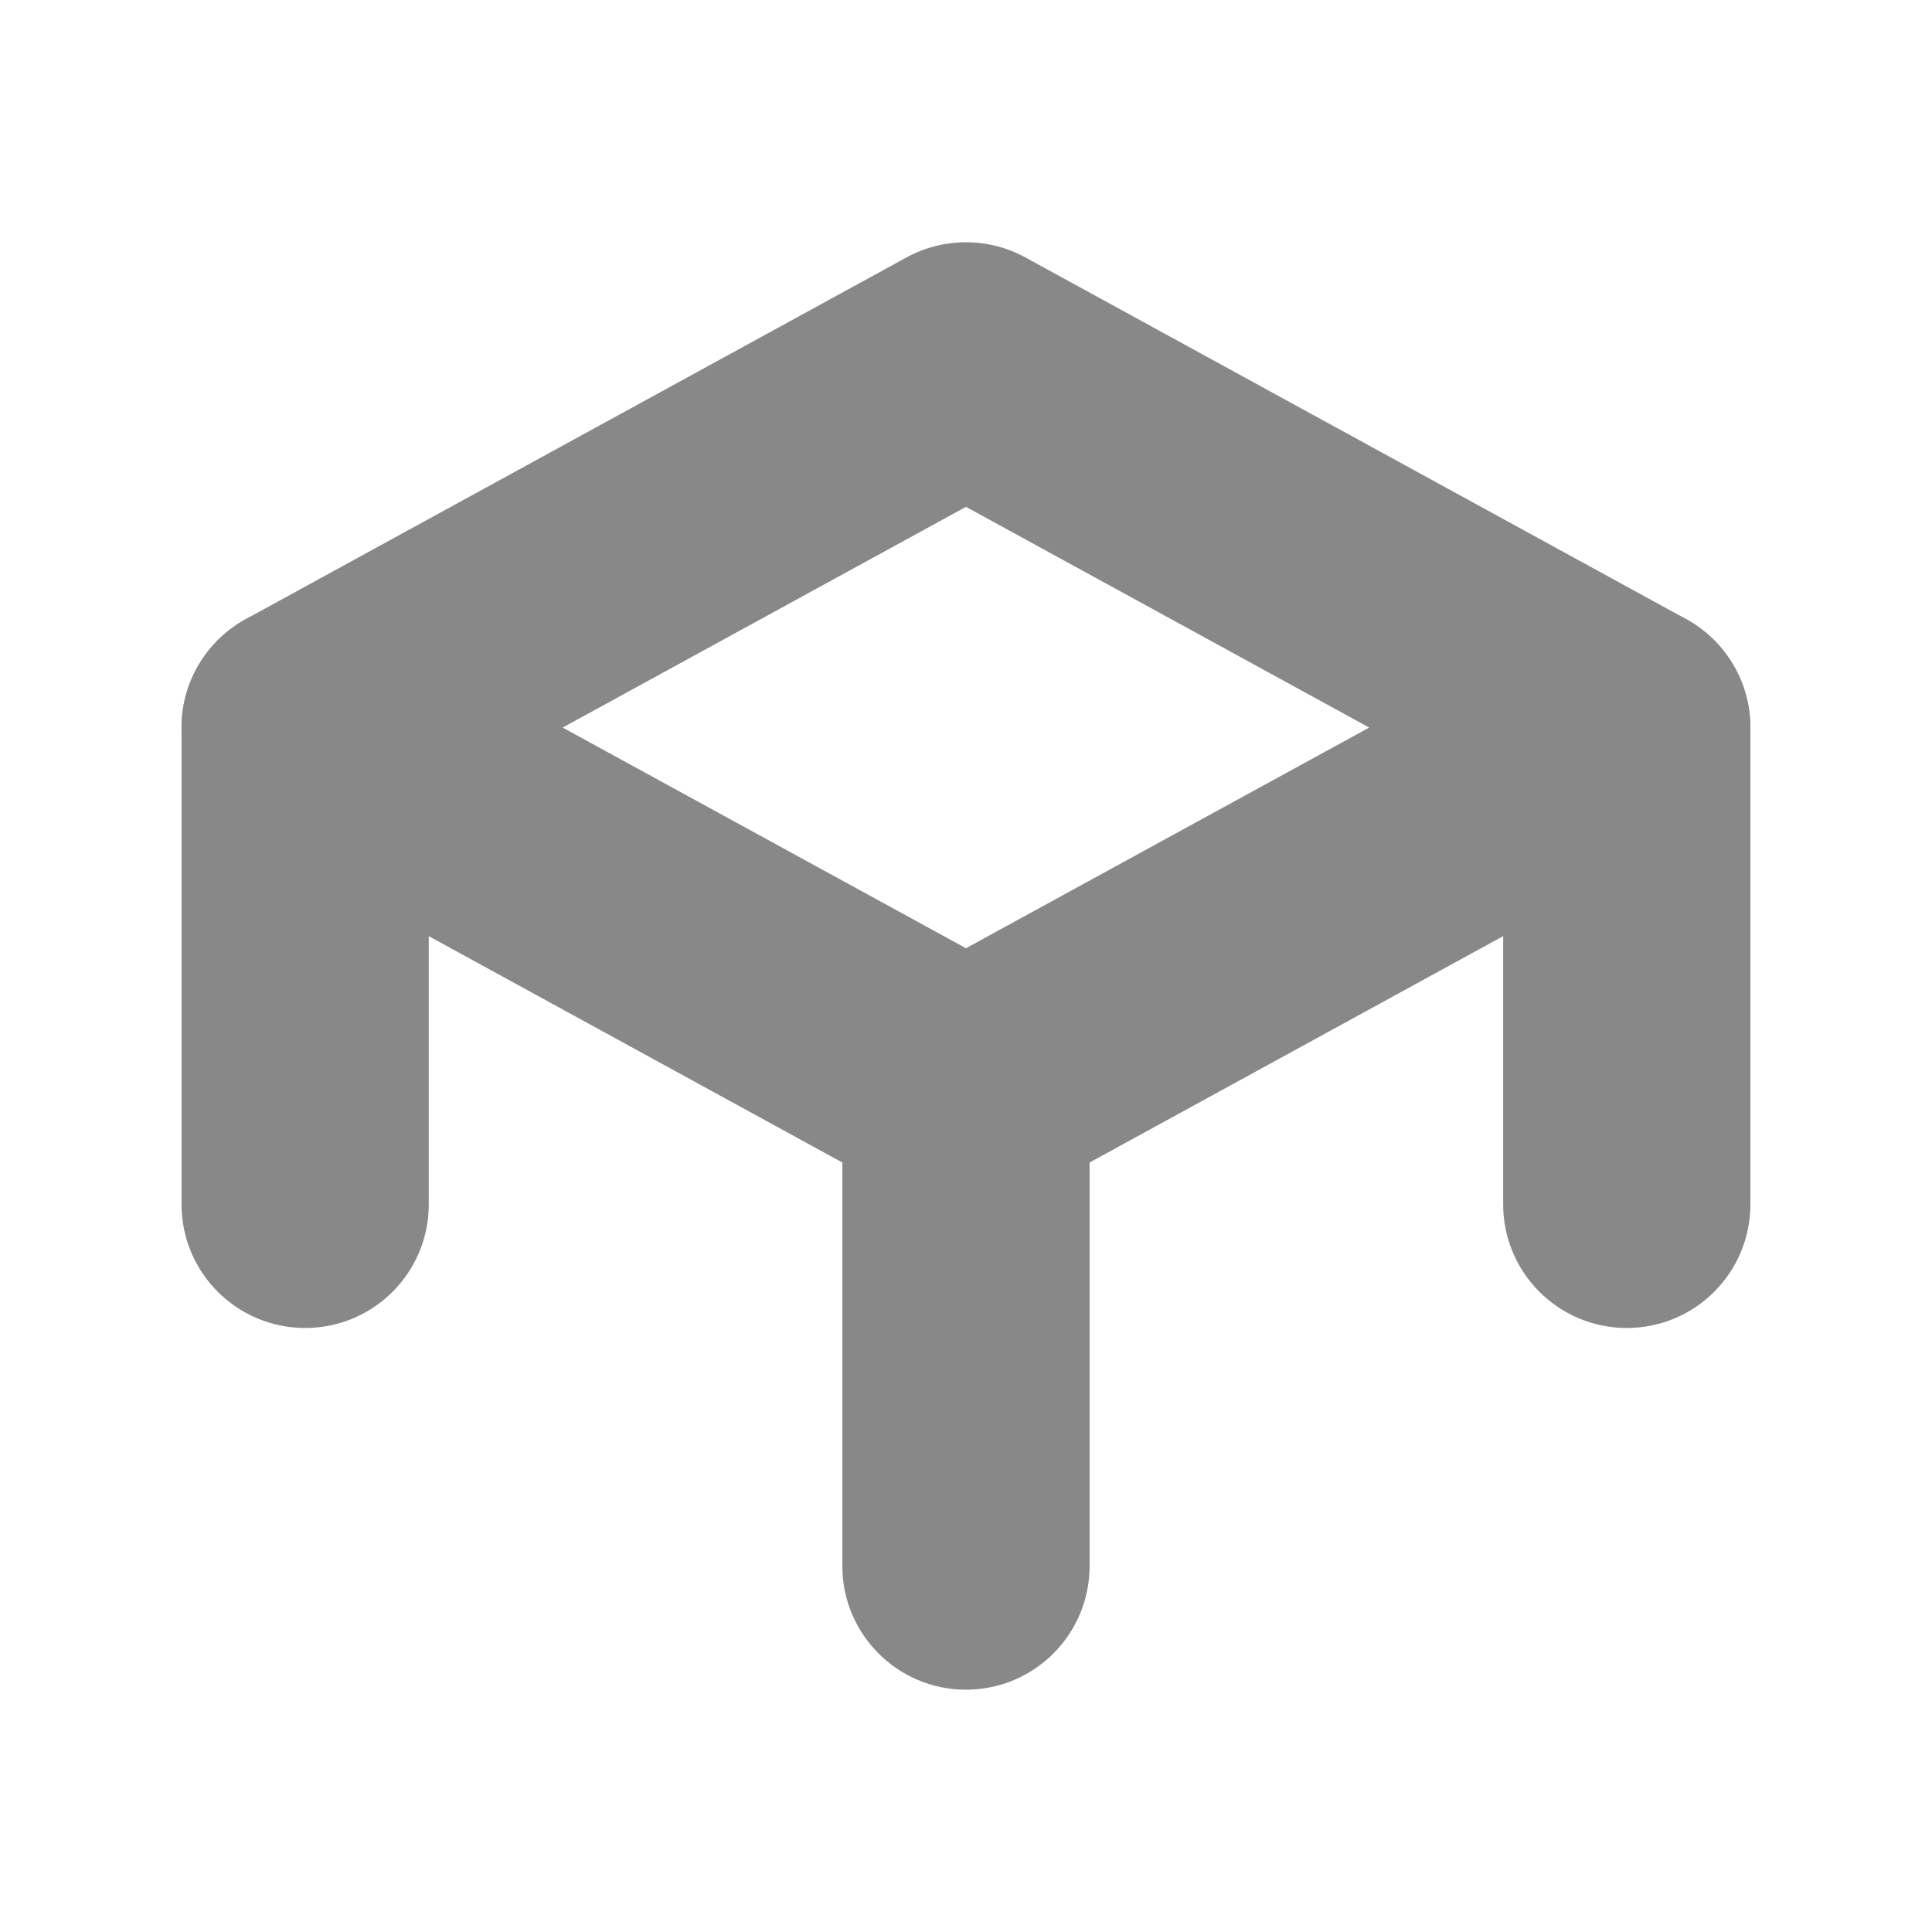
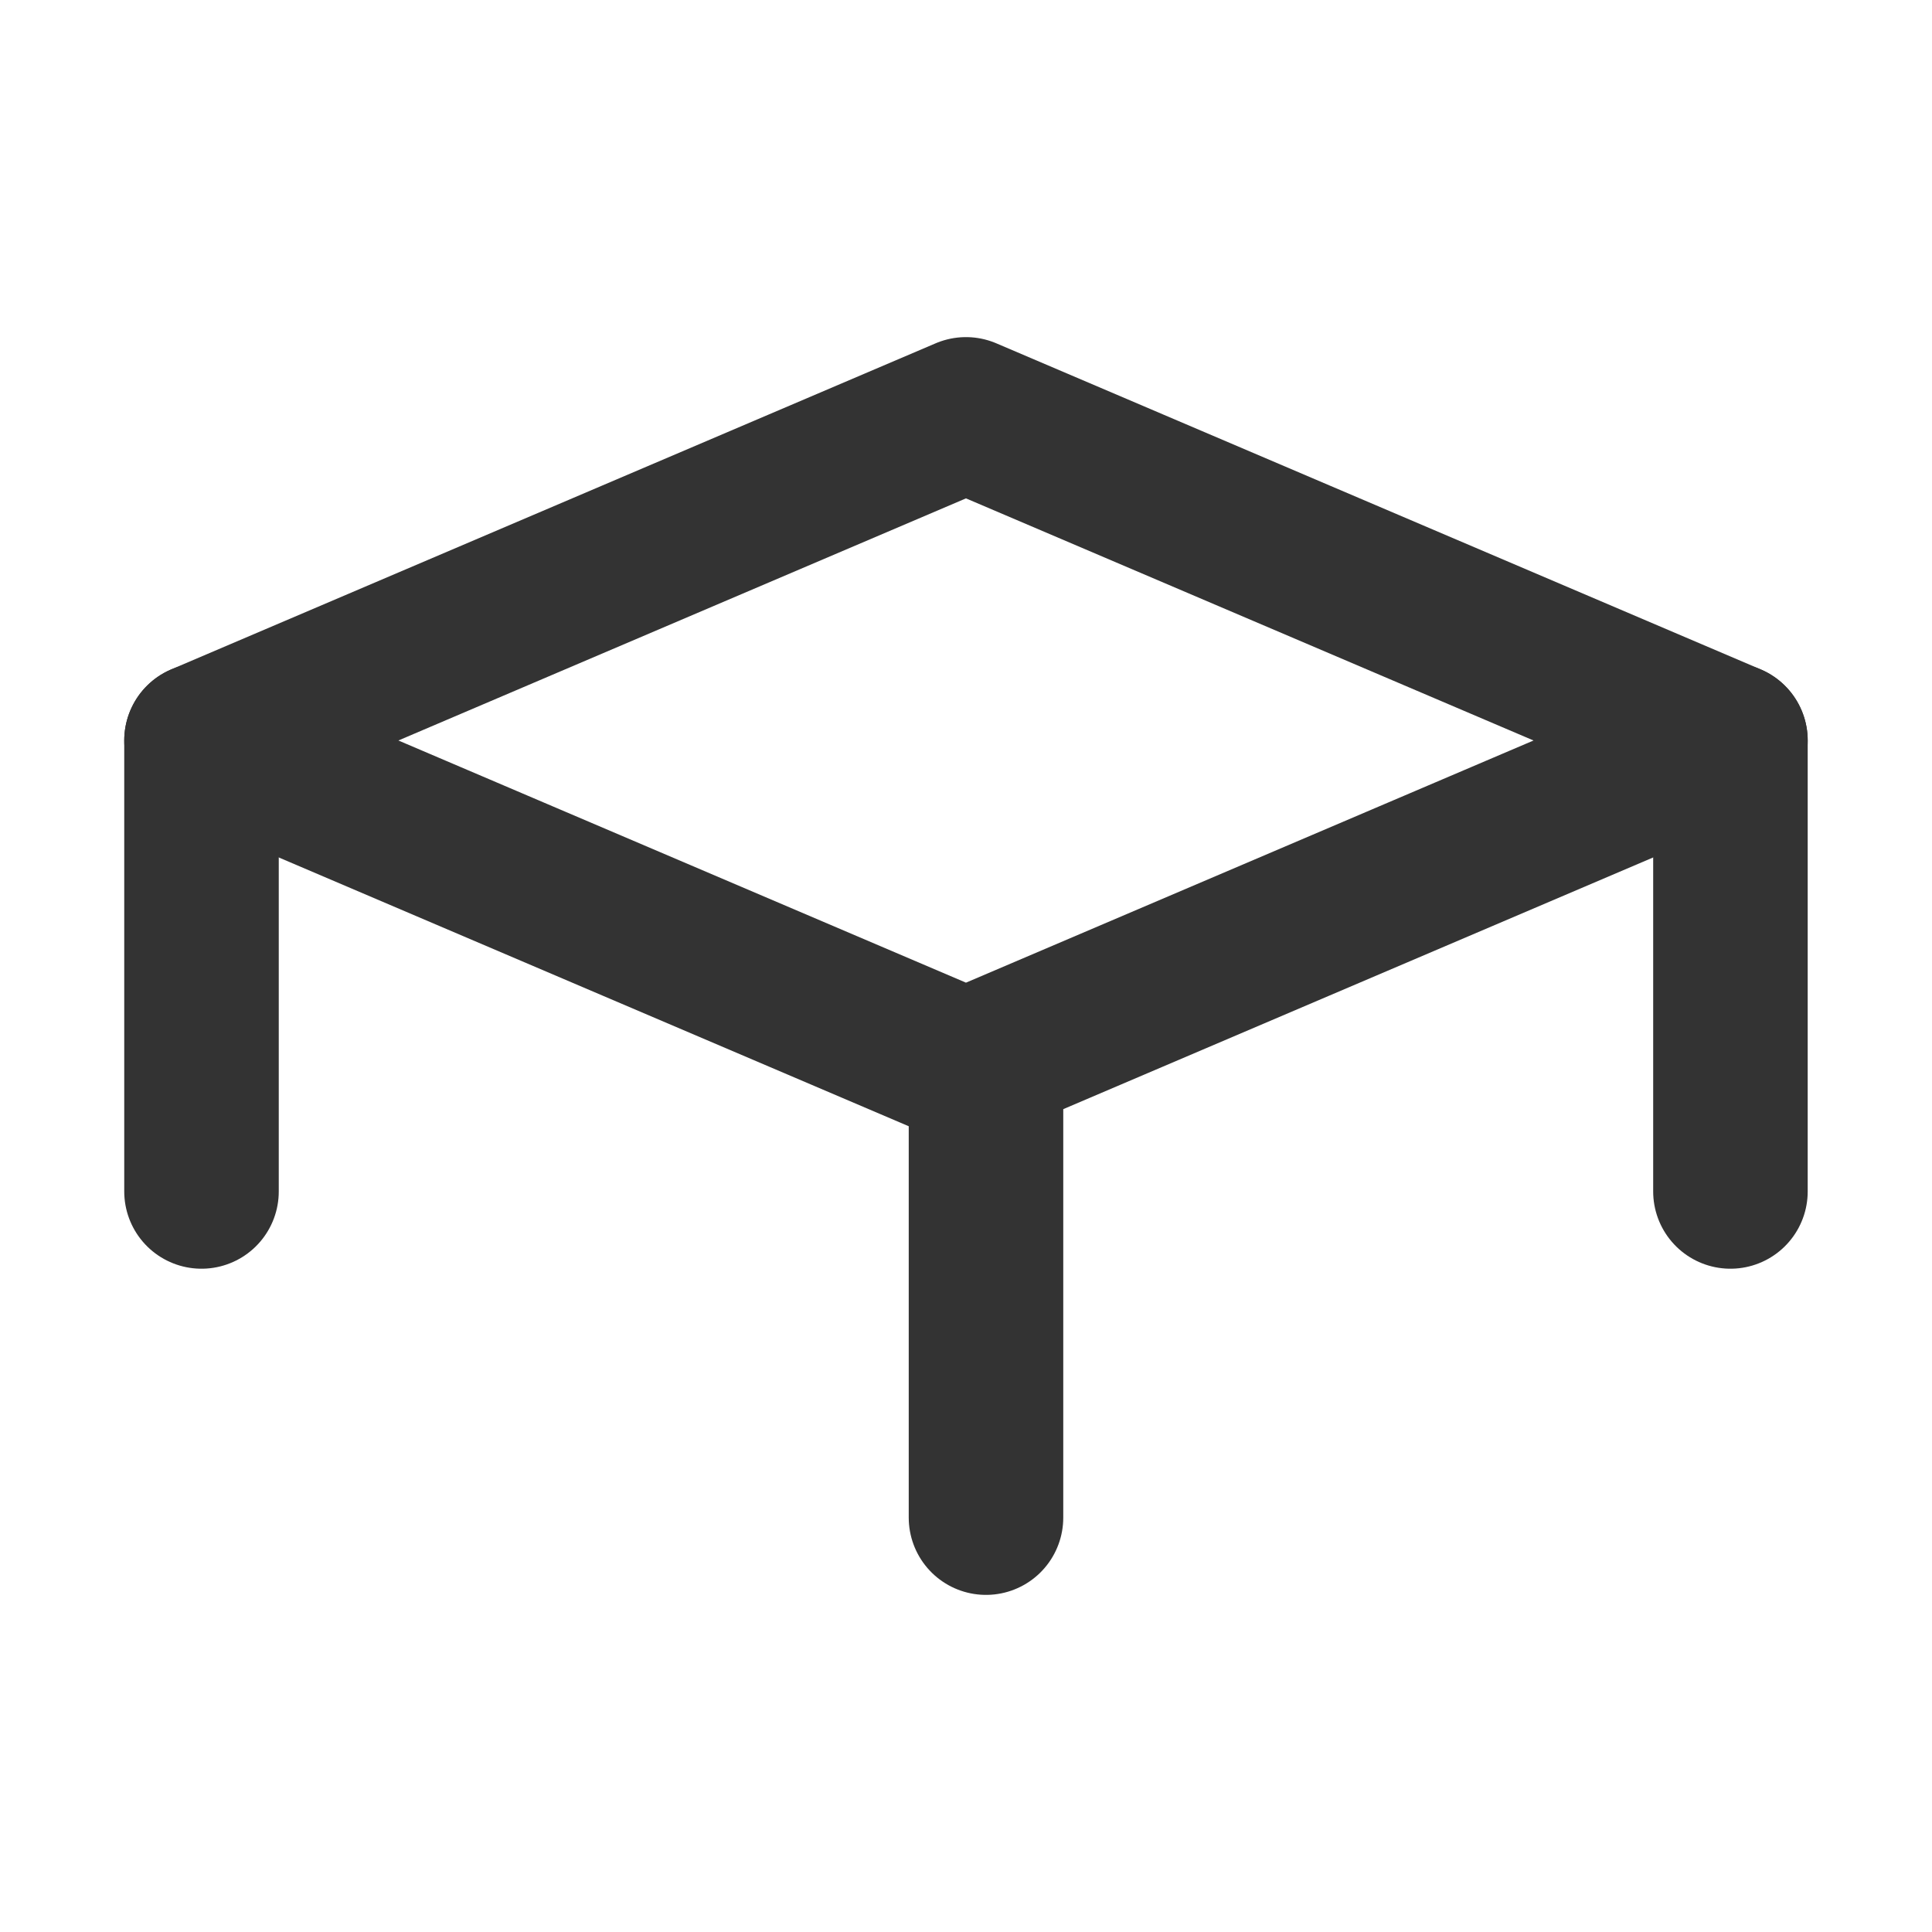
<svg xmlns="http://www.w3.org/2000/svg" version="1.1" id="Layer_1" x="0px" y="0px" width="31.256px" height="31.257px" viewBox="0 0 31.256 31.257" enable-background="new 0 0 31.256 31.257" xml:space="preserve">
  <g>
-     <g>
-       <path fill="#888888" d="M15.628,19.622c-0.331,0-0.661-0.082-0.96-0.245L3.977,13.526c-0.641-0.352-1.04-1.024-1.04-1.755    s0.398-1.403,1.04-1.755l10.69-5.852c0.599-0.326,1.322-0.326,1.921,0l10.691,5.852c0.641,0.352,1.039,1.024,1.039,1.755    s-0.398,1.403-1.04,1.755l-10.69,5.851C16.29,19.54,15.958,19.622,15.628,19.622z M9.103,11.771l6.525,3.57l6.524-3.57L15.628,8.2    L9.103,11.771z" />
-     </g>
-     <g>
-       <path fill="#888888" d="M15.628,27.337c-1.104,0-2-0.896-2-2v-7.715c0-1.104,0.896-2,2-2s2,0.896,2,2v7.715    C17.628,26.441,16.733,27.337,15.628,27.337z" />
-     </g>
-     <g>
-       <path fill="#888888" d="M26.319,21.485c-1.104,0-2-0.896-2-2v-7.714c0-1.104,0.896-2,2-2s2,0.896,2,2v7.714    C28.319,20.59,27.423,21.485,26.319,21.485z" />
-     </g>
-     <g>
-       <path fill="#888888" d="M4.937,21.485c-1.104,0-2-0.896-2-2v-7.714c0-1.104,0.896-2,2-2s2,0.896,2,2v7.714    C6.937,20.59,6.042,21.485,4.937,21.485z" />
-     </g>
+     <polygon fill="none" stroke="#333333" stroke-width="2.5" stroke-linecap="round" stroke-linejoin="round" stroke-miterlimit="10" points="   15.628,17.257 3.26,11.98 15.628,6.704 27.996,11.98  " />
+     <line fill="none" stroke="#333333" stroke-width="2.5" stroke-linecap="round" stroke-linejoin="round" stroke-miterlimit="10" x1="3.26" y1="19.276" x2="3.26" y2="11.98" />
+     <line fill="none" stroke="#333333" stroke-width="2.5" stroke-linecap="round" stroke-linejoin="round" stroke-miterlimit="10" x1="15.952" y1="24.553" x2="15.952" y2="17.257" />
+     <line fill="none" stroke="#333333" stroke-width="2.5" stroke-linecap="round" stroke-linejoin="round" stroke-miterlimit="10" x1="27.996" y1="19.276" x2="27.996" y2="11.98" />
  </g>
</svg>
